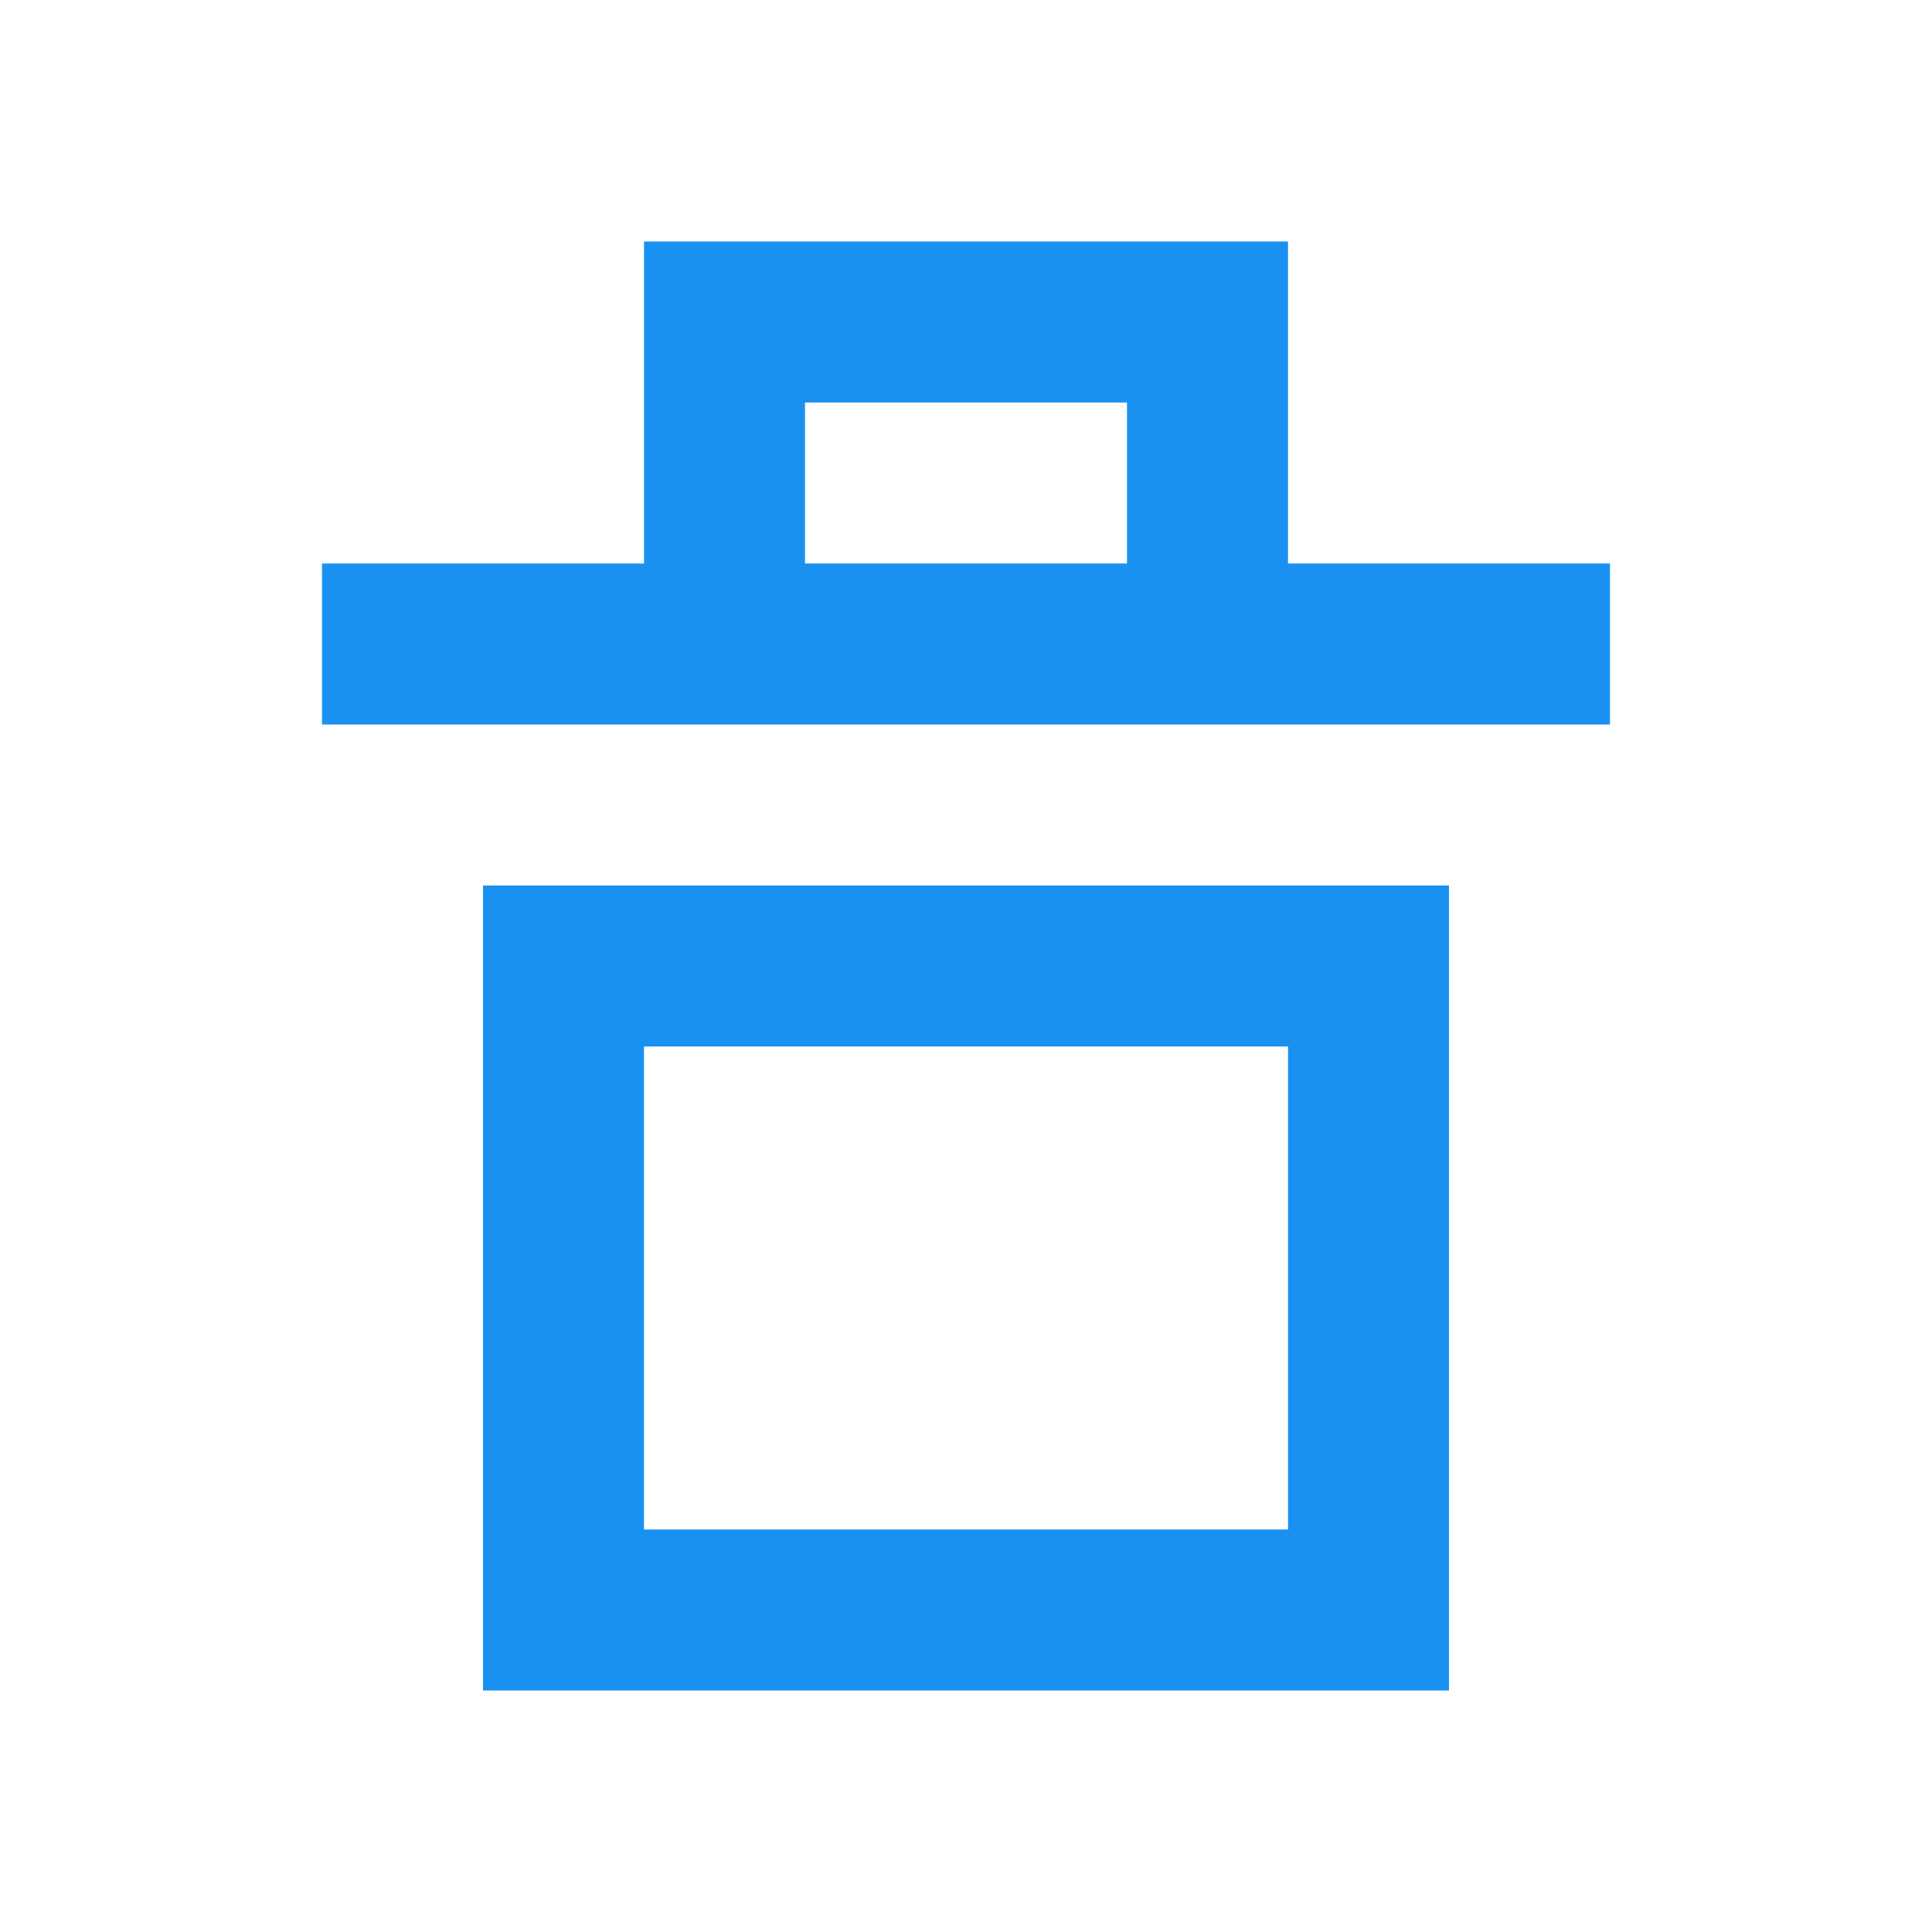
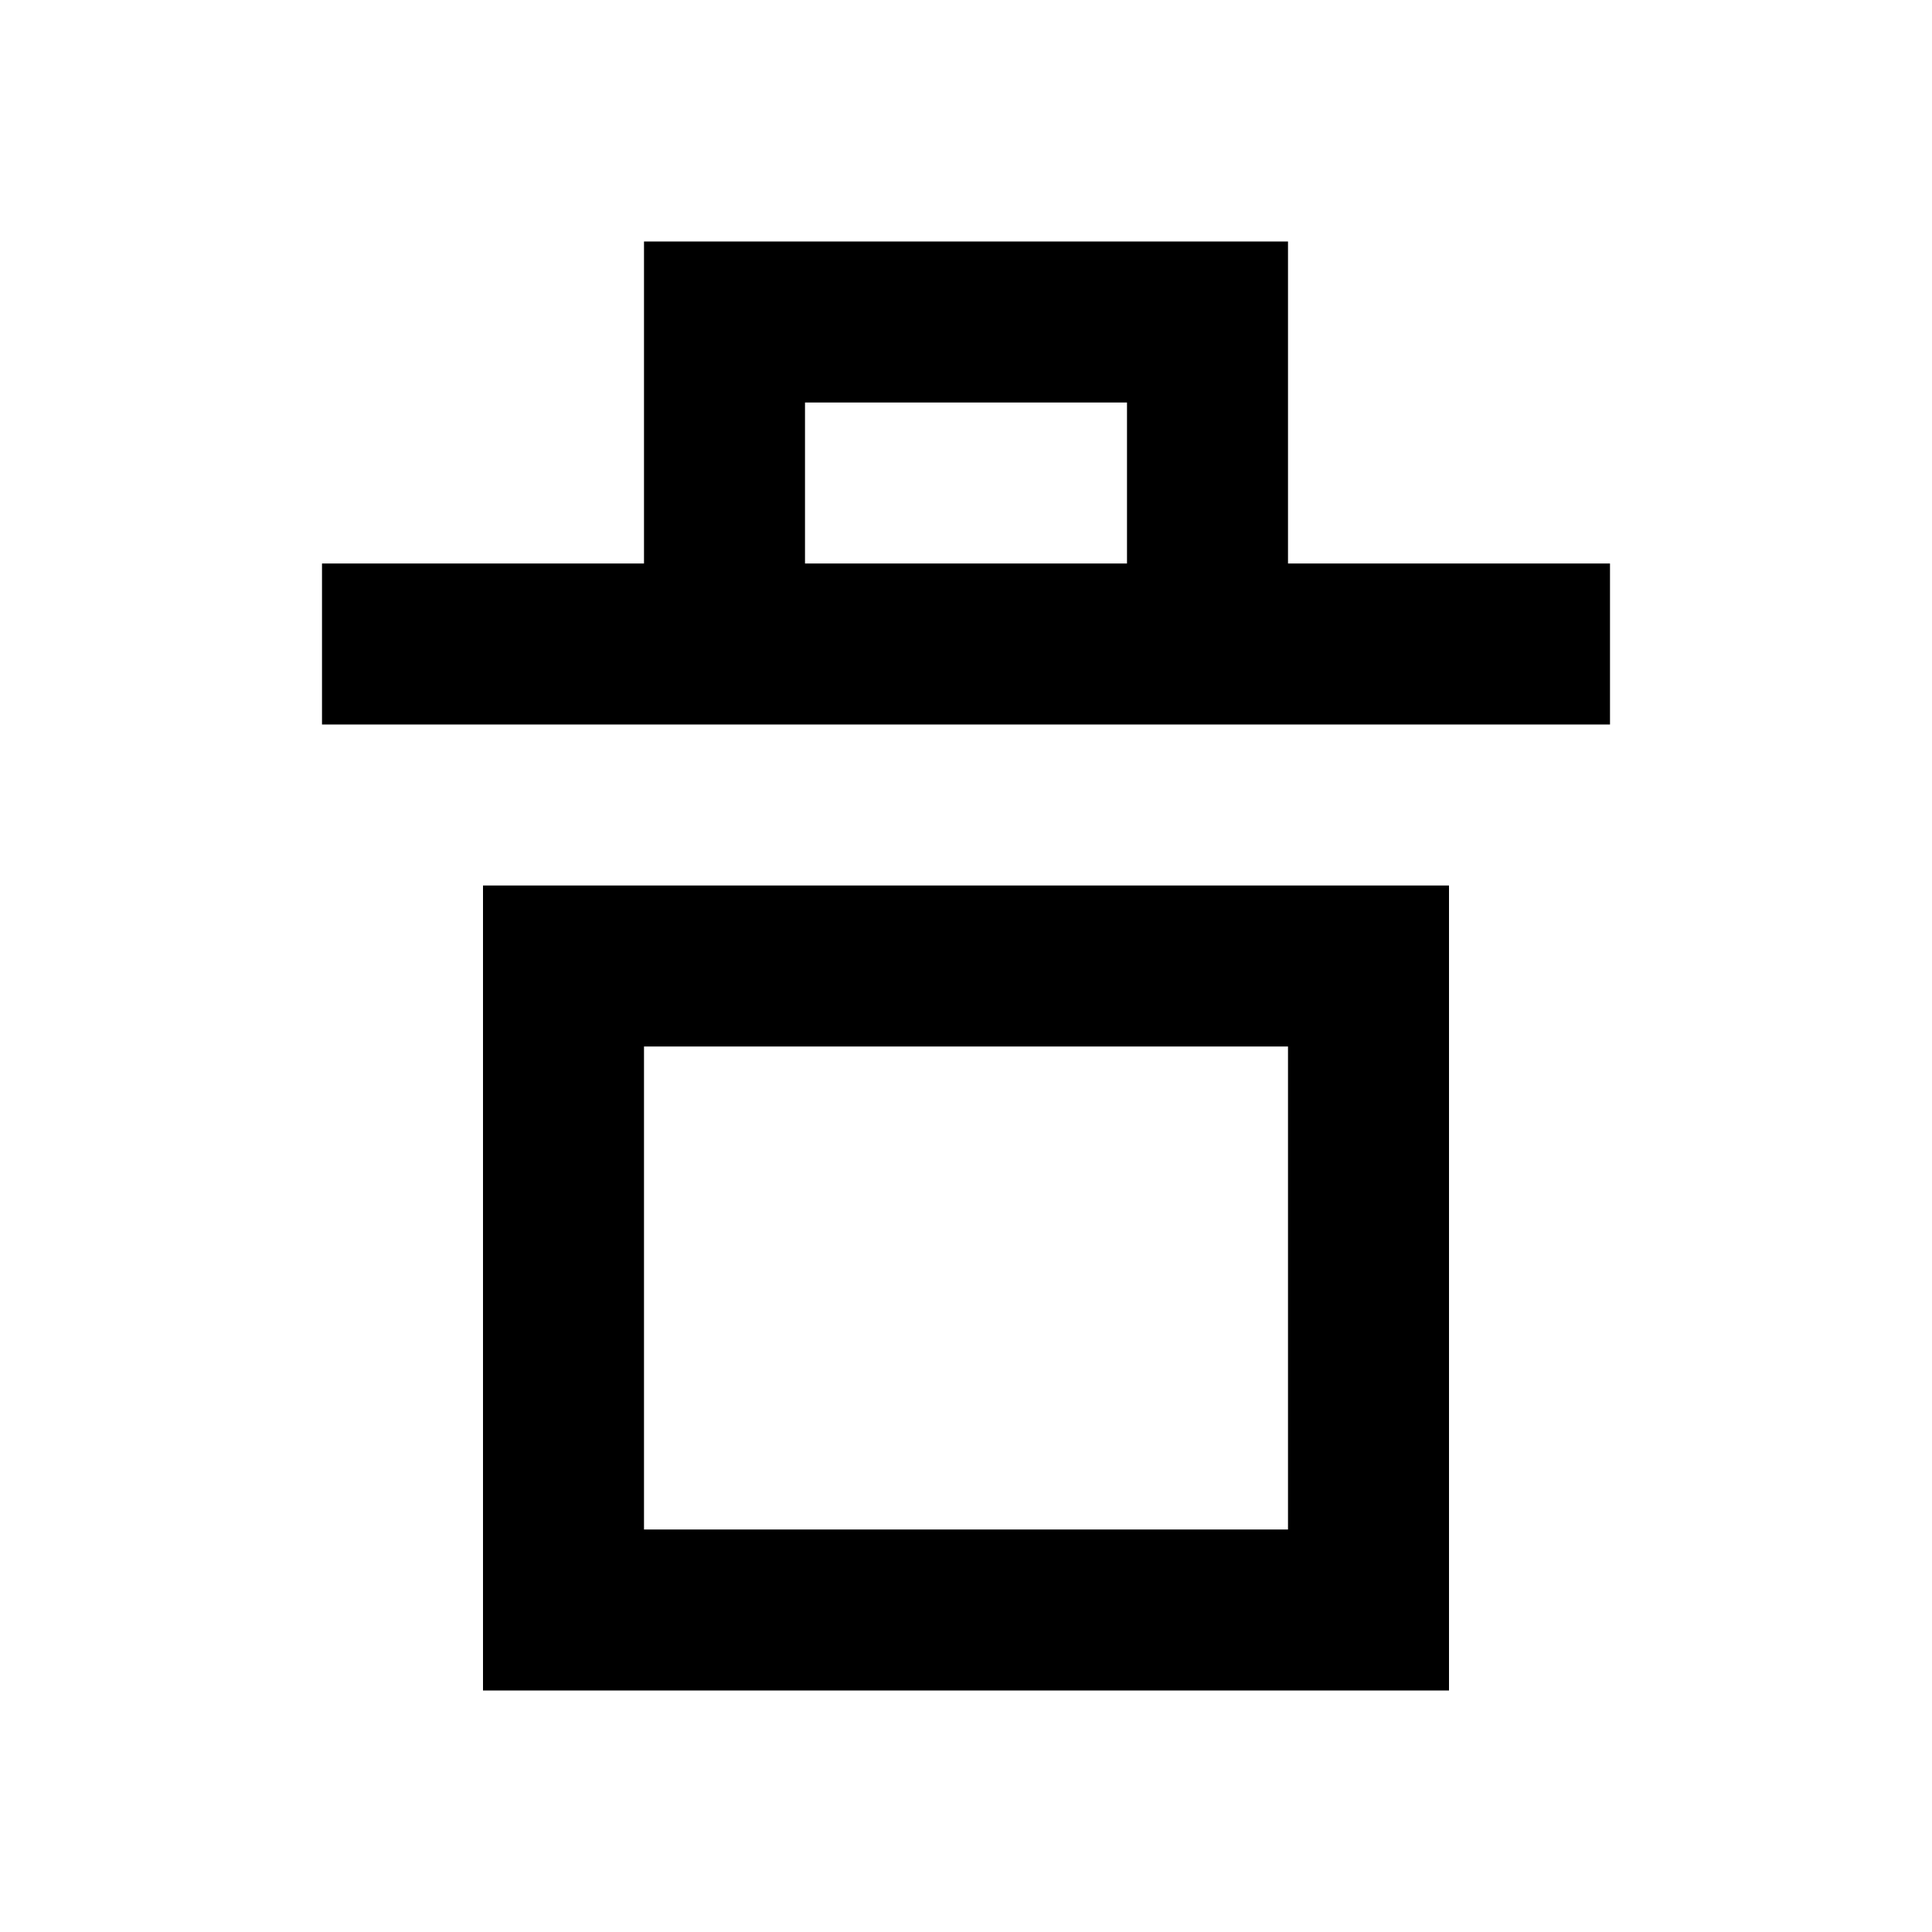
- <svg xmlns="http://www.w3.org/2000/svg" width="24" height="24" viewBox="0 0 24 24" version="1.1">
-   <path d="M8,19 L16,19 L16,13 L8,13 L8,19 Z M16,7 L20,7 L20,9 L4,9 L4,7 L8,7     L8,3 L16,3 L16,7 Z M14,7 L14,5 L10,5 L10,7 L14,7 Z M6,11 L18,11 L18,21     L6,21 L6,11 Z" fill="rgb(26, 145, 240)" fill-rule="nonzero">
+ <svg xmlns="http://www.w3.org/2000/svg" width="100%" height="100%" viewBox="0 0 24 24" version="1.1">
+   <path d="M8,19 L16,19 L16,13 L8,13 L8,19 Z M16,7 L20,7 L20,9 L4,9 L4,7 L8,7     L8,3 L16,3 L16,7 Z M14,7 L14,5 L10,5 L10,7 L14,7 Z M6,11 L18,11 L18,21     L6,21 L6,11 Z" fill="currentColor" fill-rule="nonzero">
</path>
</svg>
